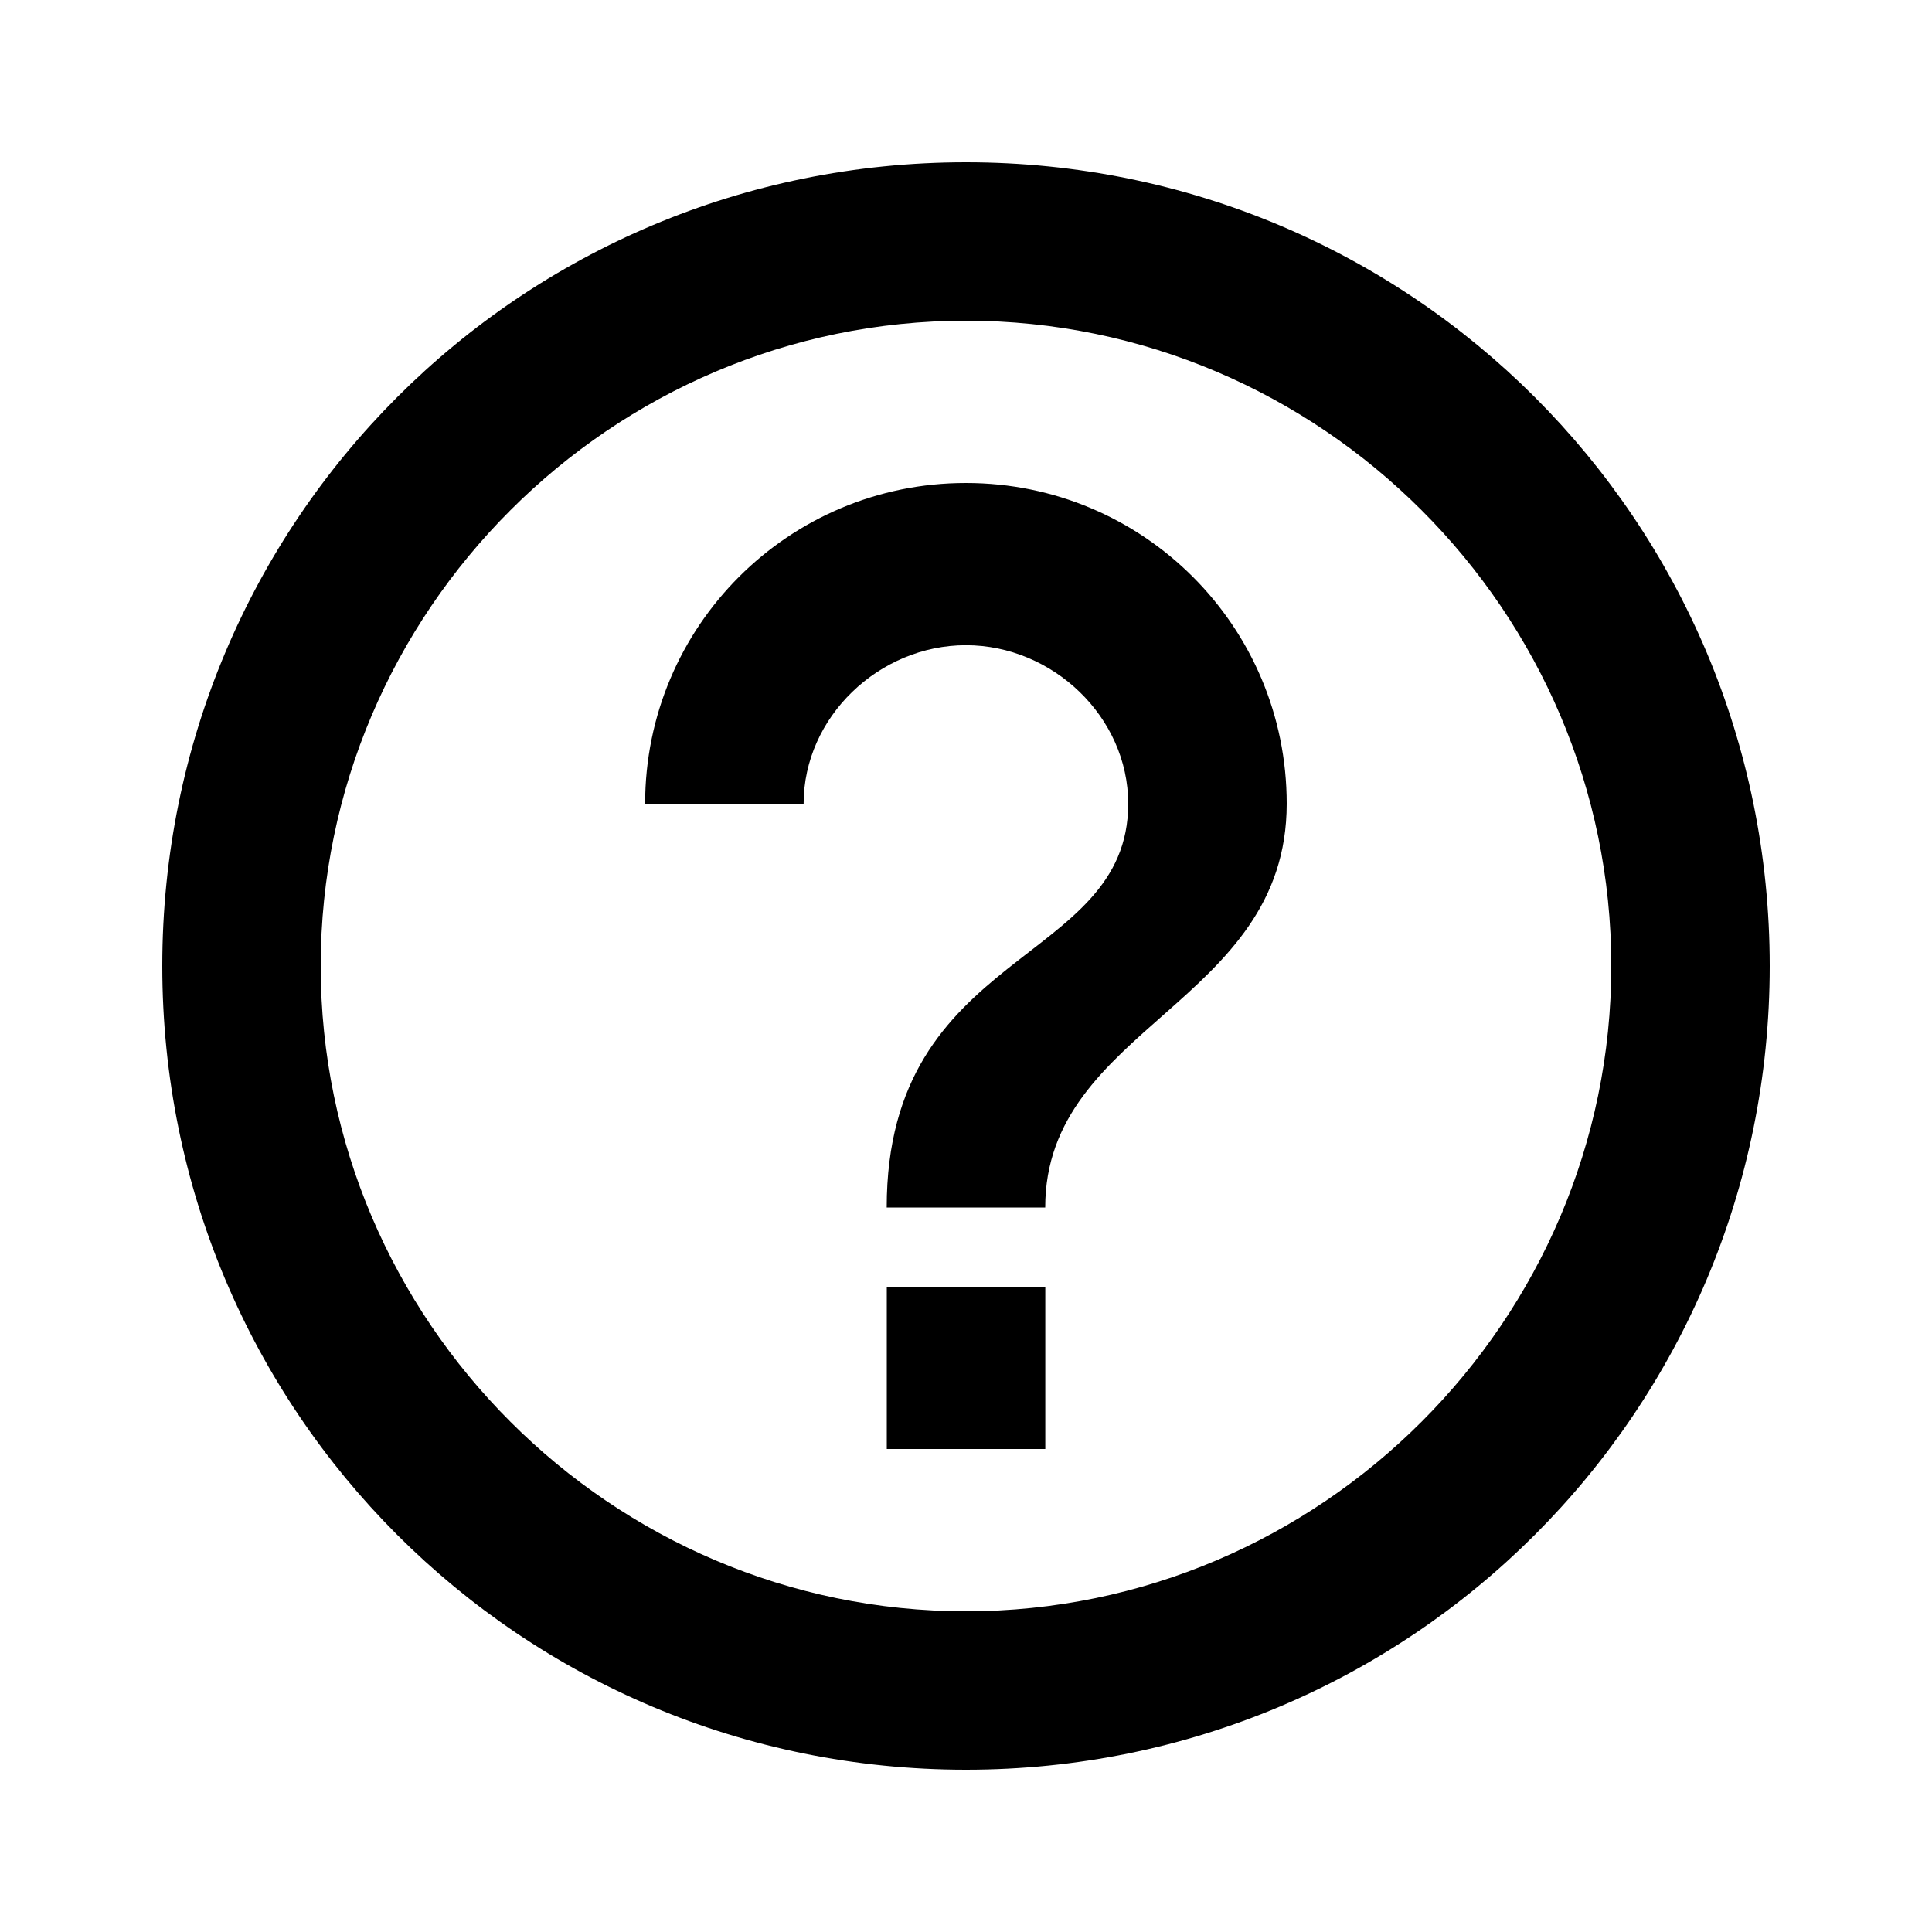
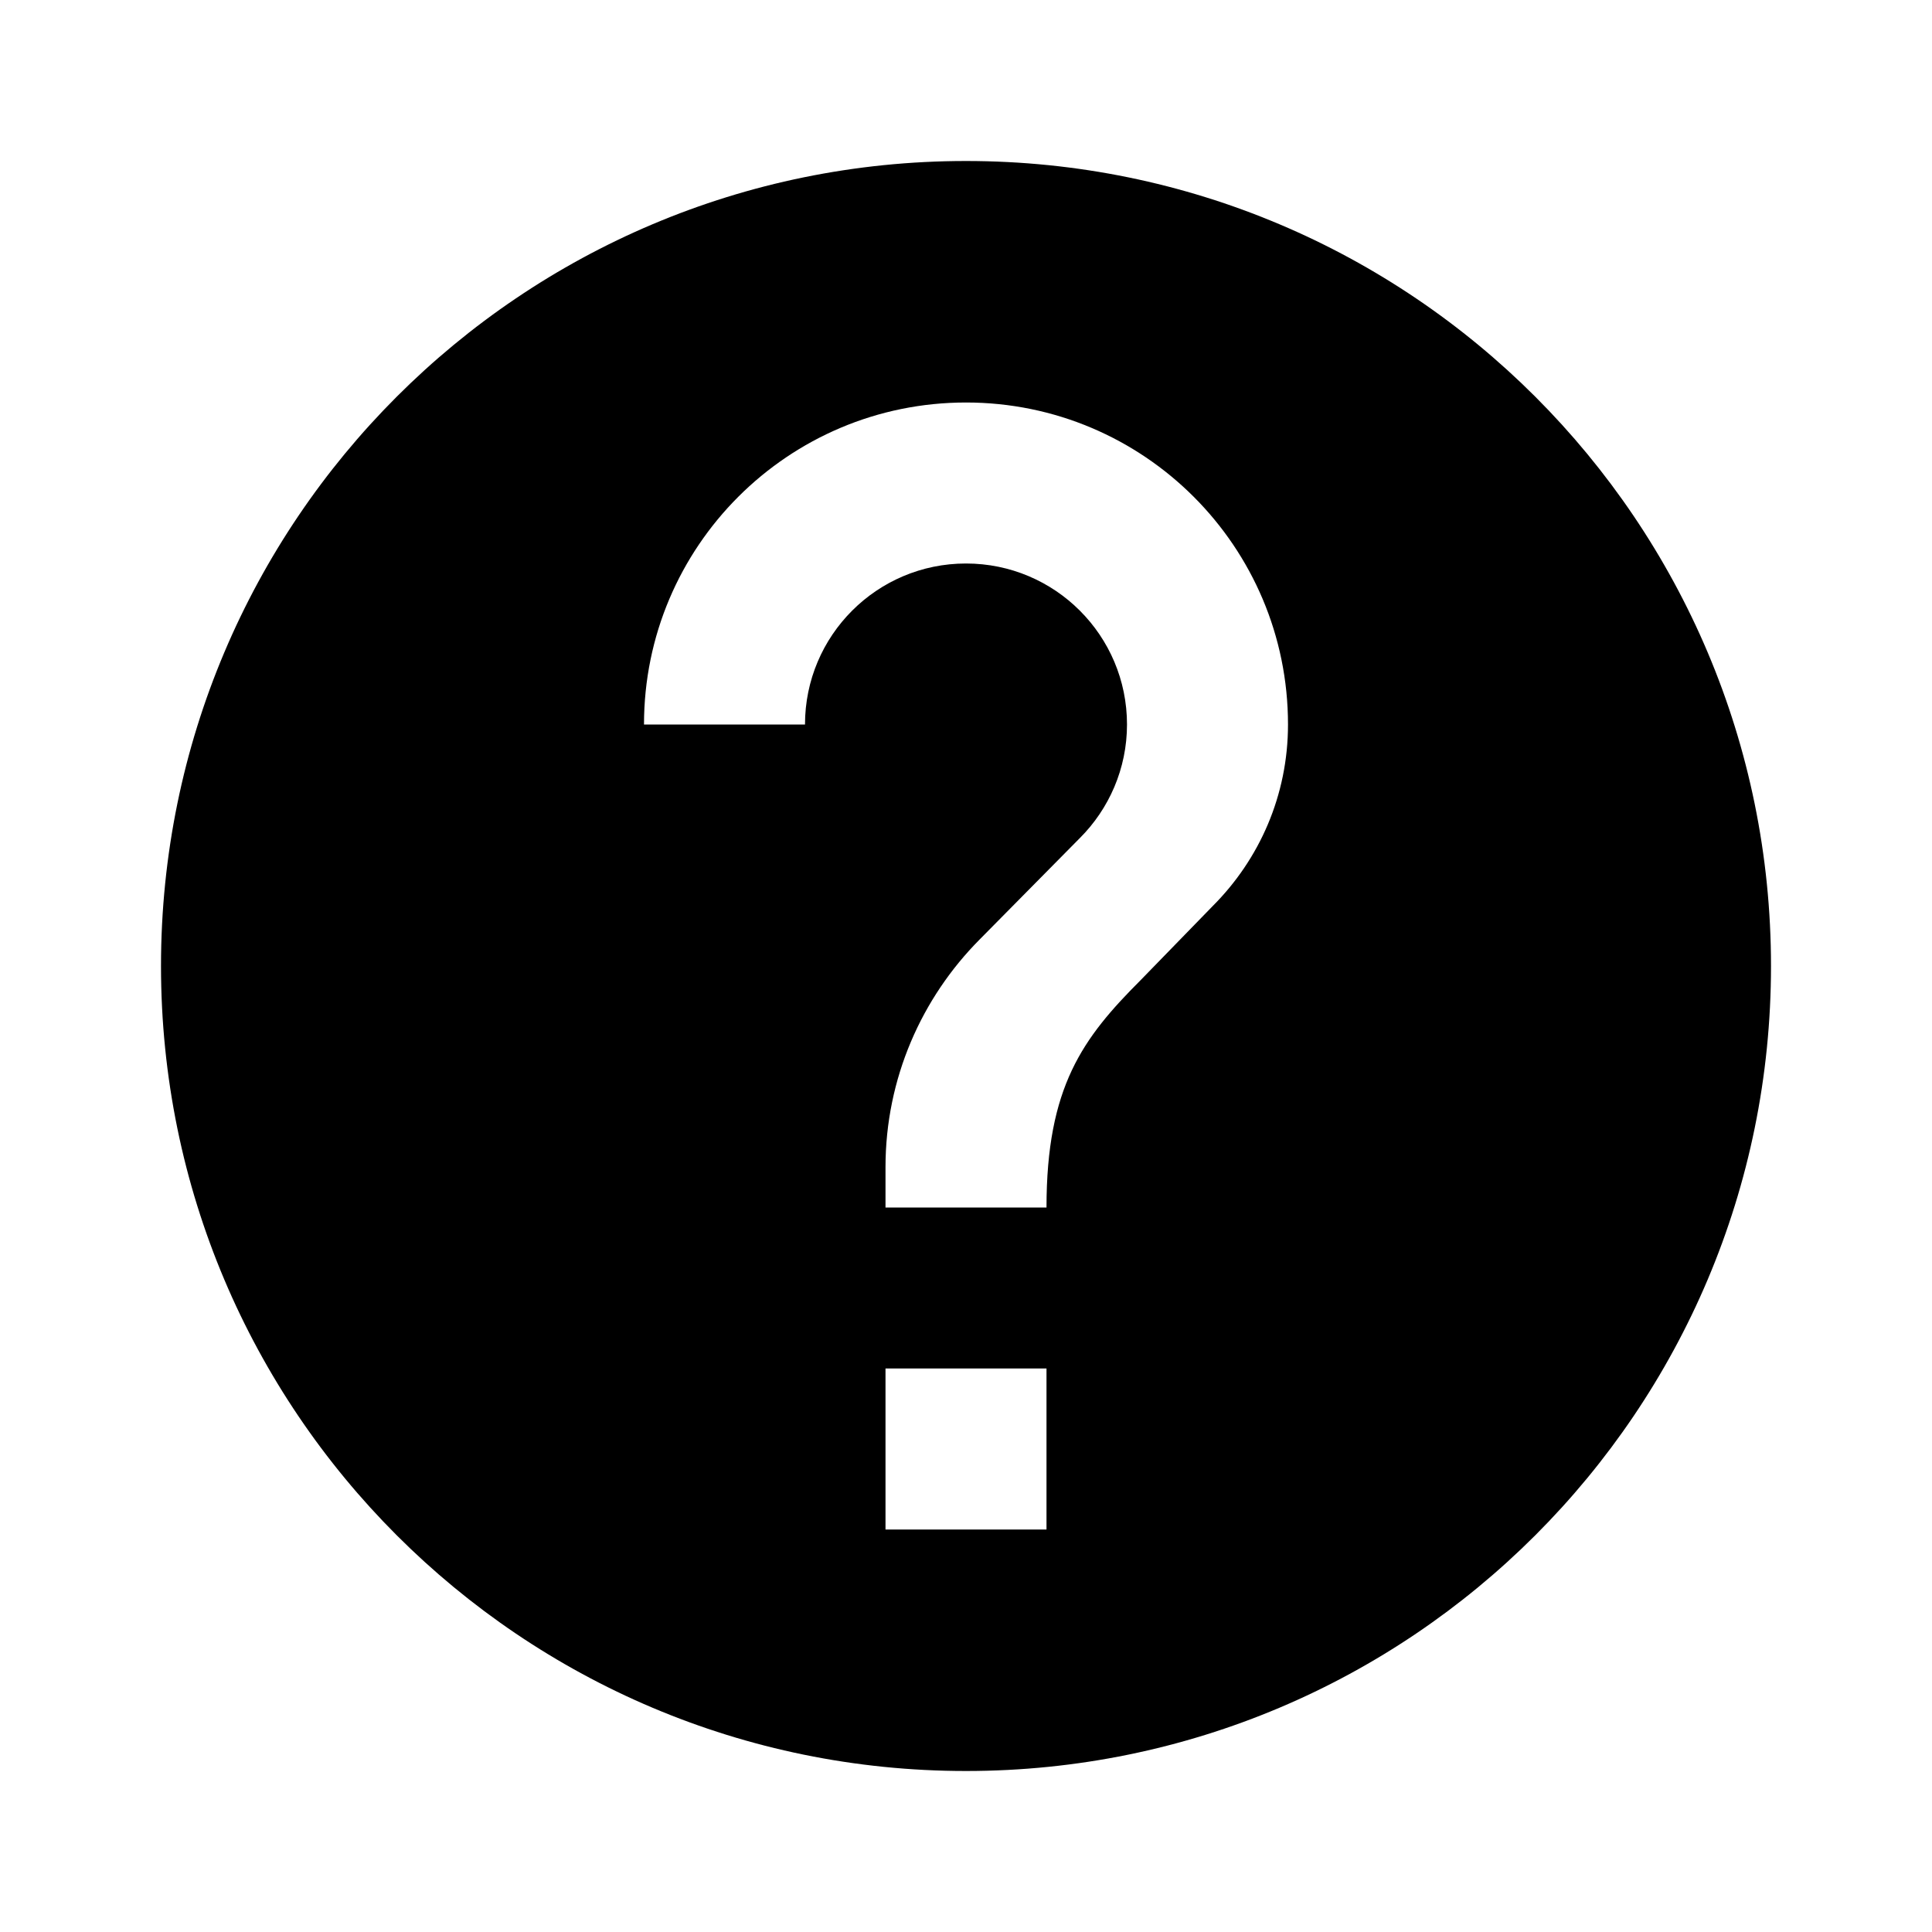
- <svg xmlns="http://www.w3.org/2000/svg" version="1.1" width="24" height="24" viewBox="0 0 24 24">
-   <path d="M12 6c2.203 0 3.984 1.781 3.984 3.984 0 2.484-3 2.766-3 5.016h-1.969c0-3.234 3-3 3-5.016 0-1.078-0.938-1.969-2.016-1.969s-2.016 0.891-2.016 1.969h-1.969c0-2.203 1.781-3.984 3.984-3.984zM12 20.016c4.406 0 8.016-3.609 8.016-8.016s-3.609-8.016-8.016-8.016-8.016 3.609-8.016 8.016 3.609 8.016 8.016 8.016zM12 2.016c5.531 0 9.984 4.453 9.984 9.984s-4.453 9.984-9.984 9.984-9.984-4.453-9.984-9.984 4.453-9.984 9.984-9.984zM11.016 18v-2.016h1.969v2.016h-1.969z" />
+ <svg xmlns="http://www.w3.org/2000/svg" width="48" height="48" viewBox="0 0 48 48">
+   <path d="M24 4C12.95 4 4 12.95 4 24s8.95 20 20 20 20-8.95 20-20S35.05 4 24 4zm2 34h-4v-4h4v4zm4.13-15.49l-1.79 1.84C26.9 25.79 26 27 26 30h-4v-1c0-2.21.9-4.21 2.34-5.66l2.49-2.52C27.55 20.1 28 19.1 28 18c0-2.21-1.79-4-4-4s-4 1.79-4 4h-4c0-4.42 3.58-8 8-8s8 3.58 8 8c0 1.76-.71 3.35-1.87 4.51z" />
</svg>
